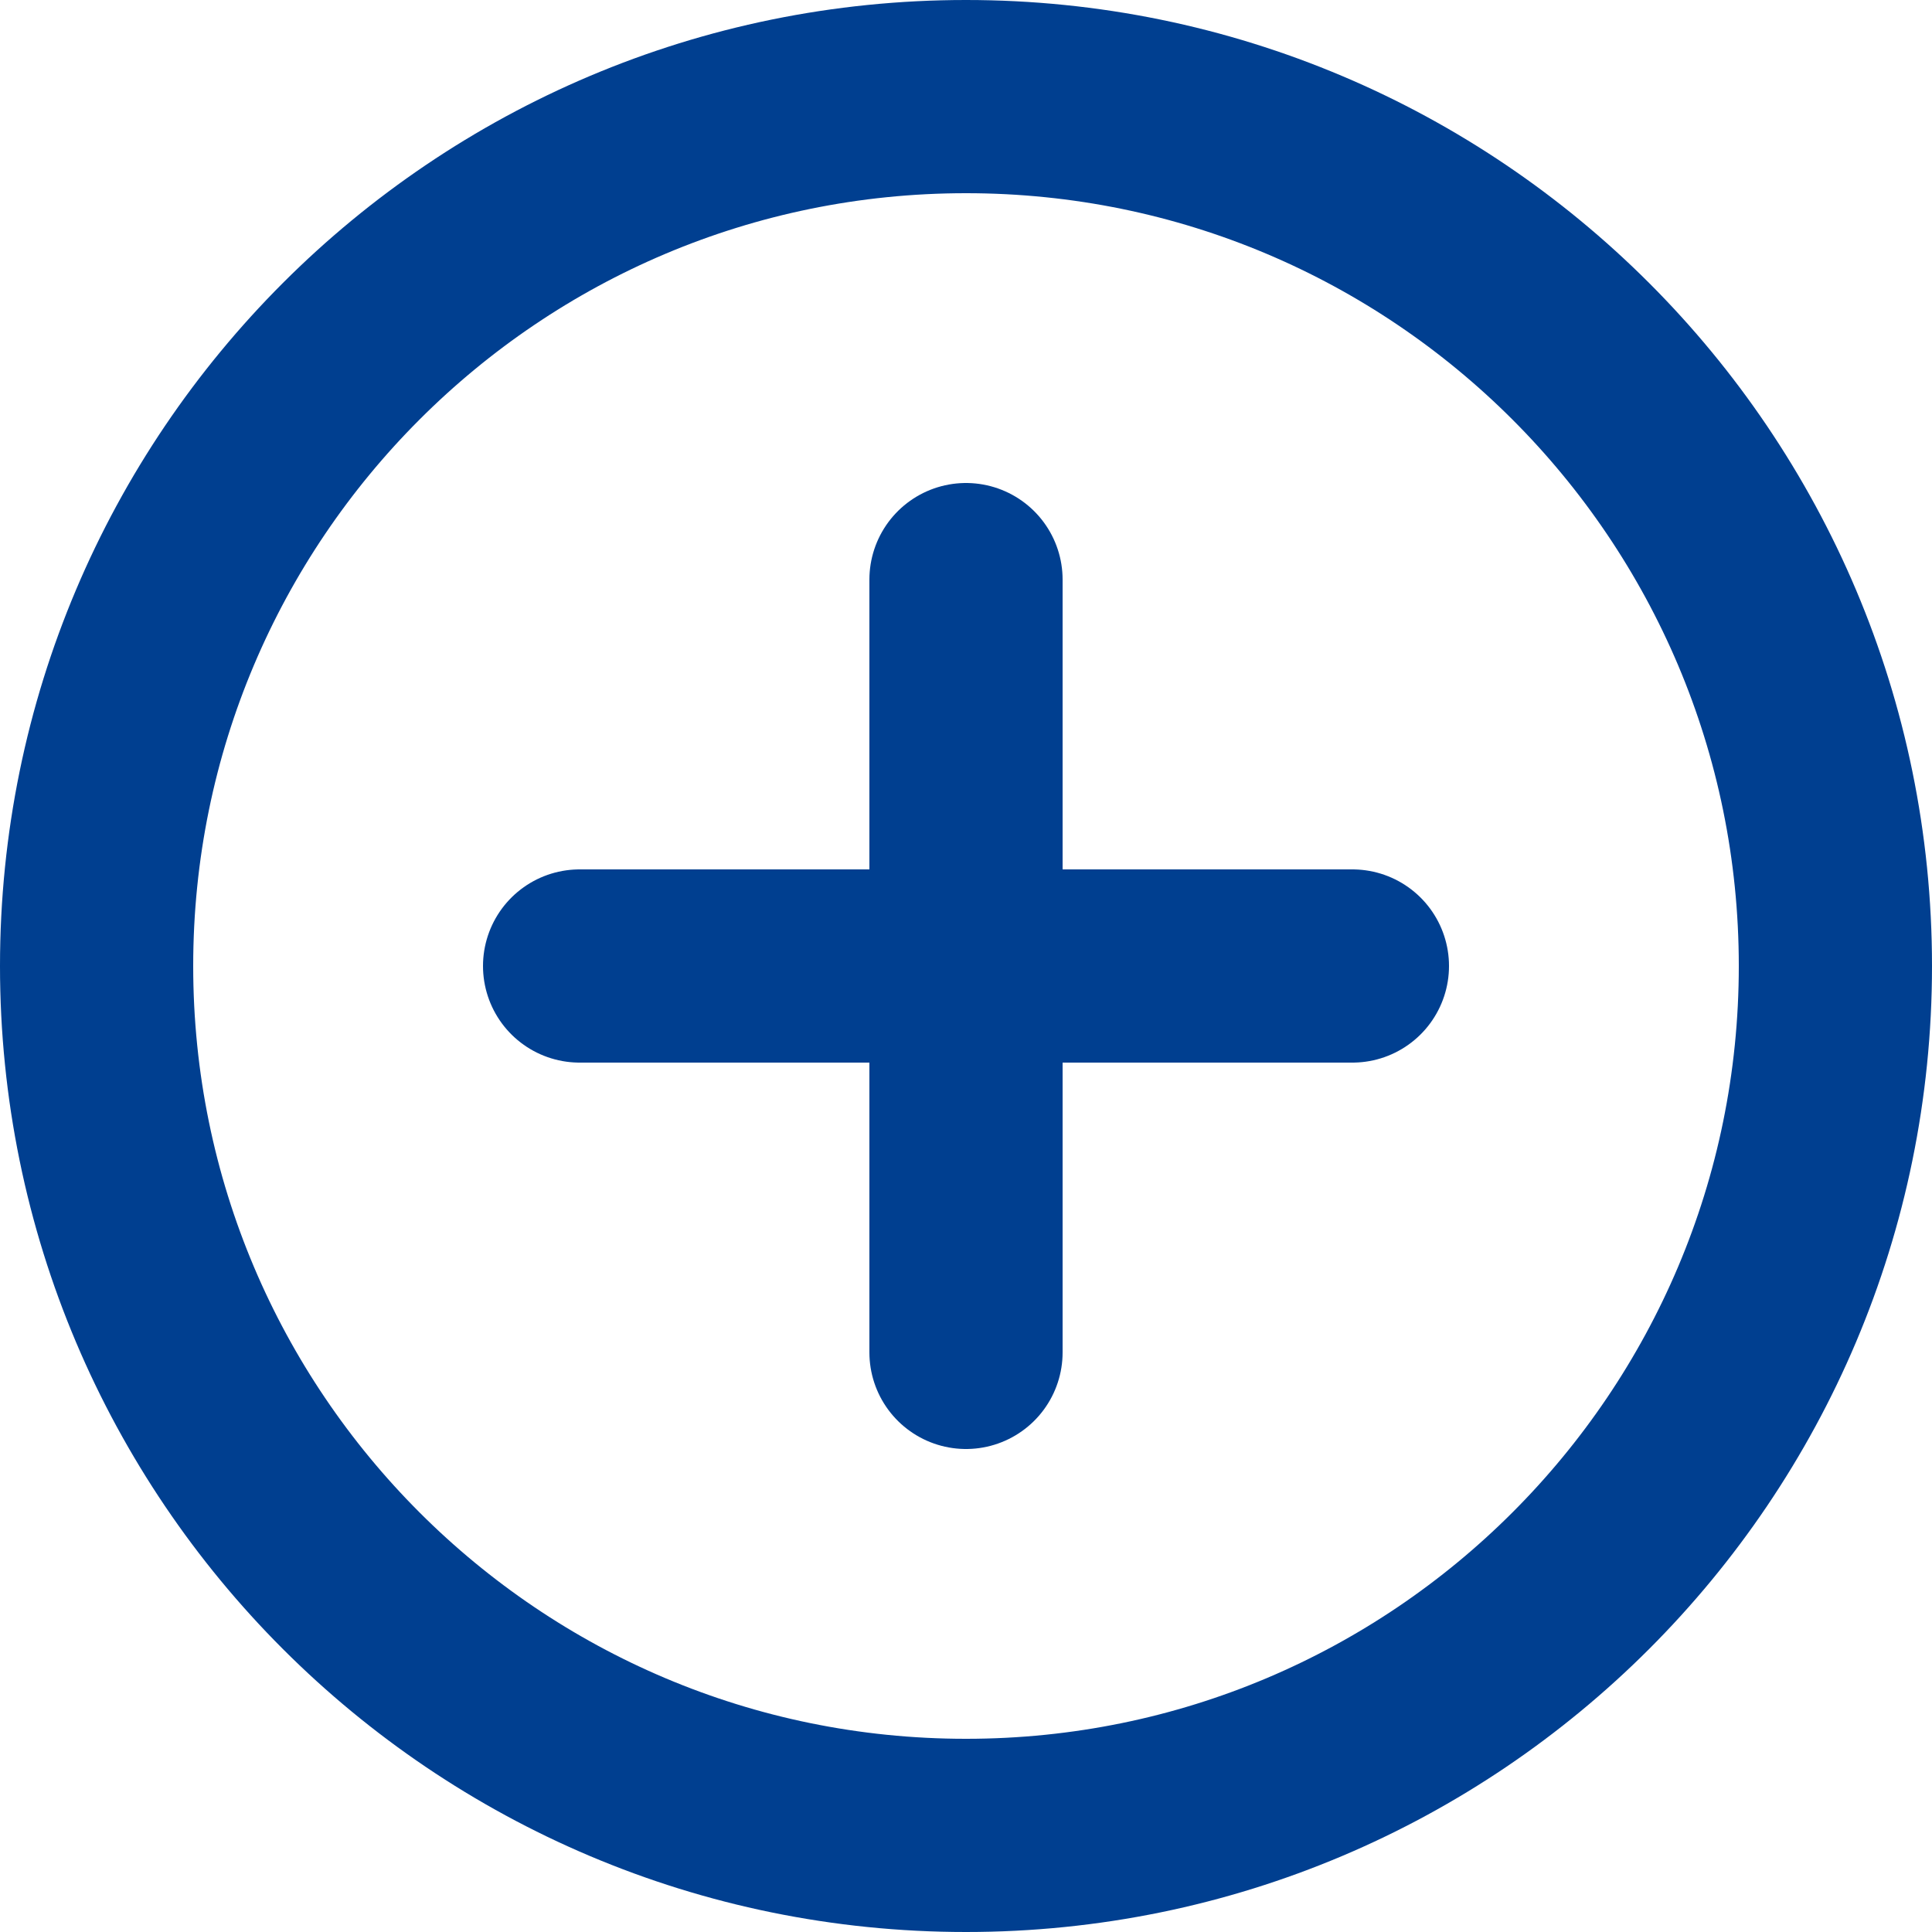
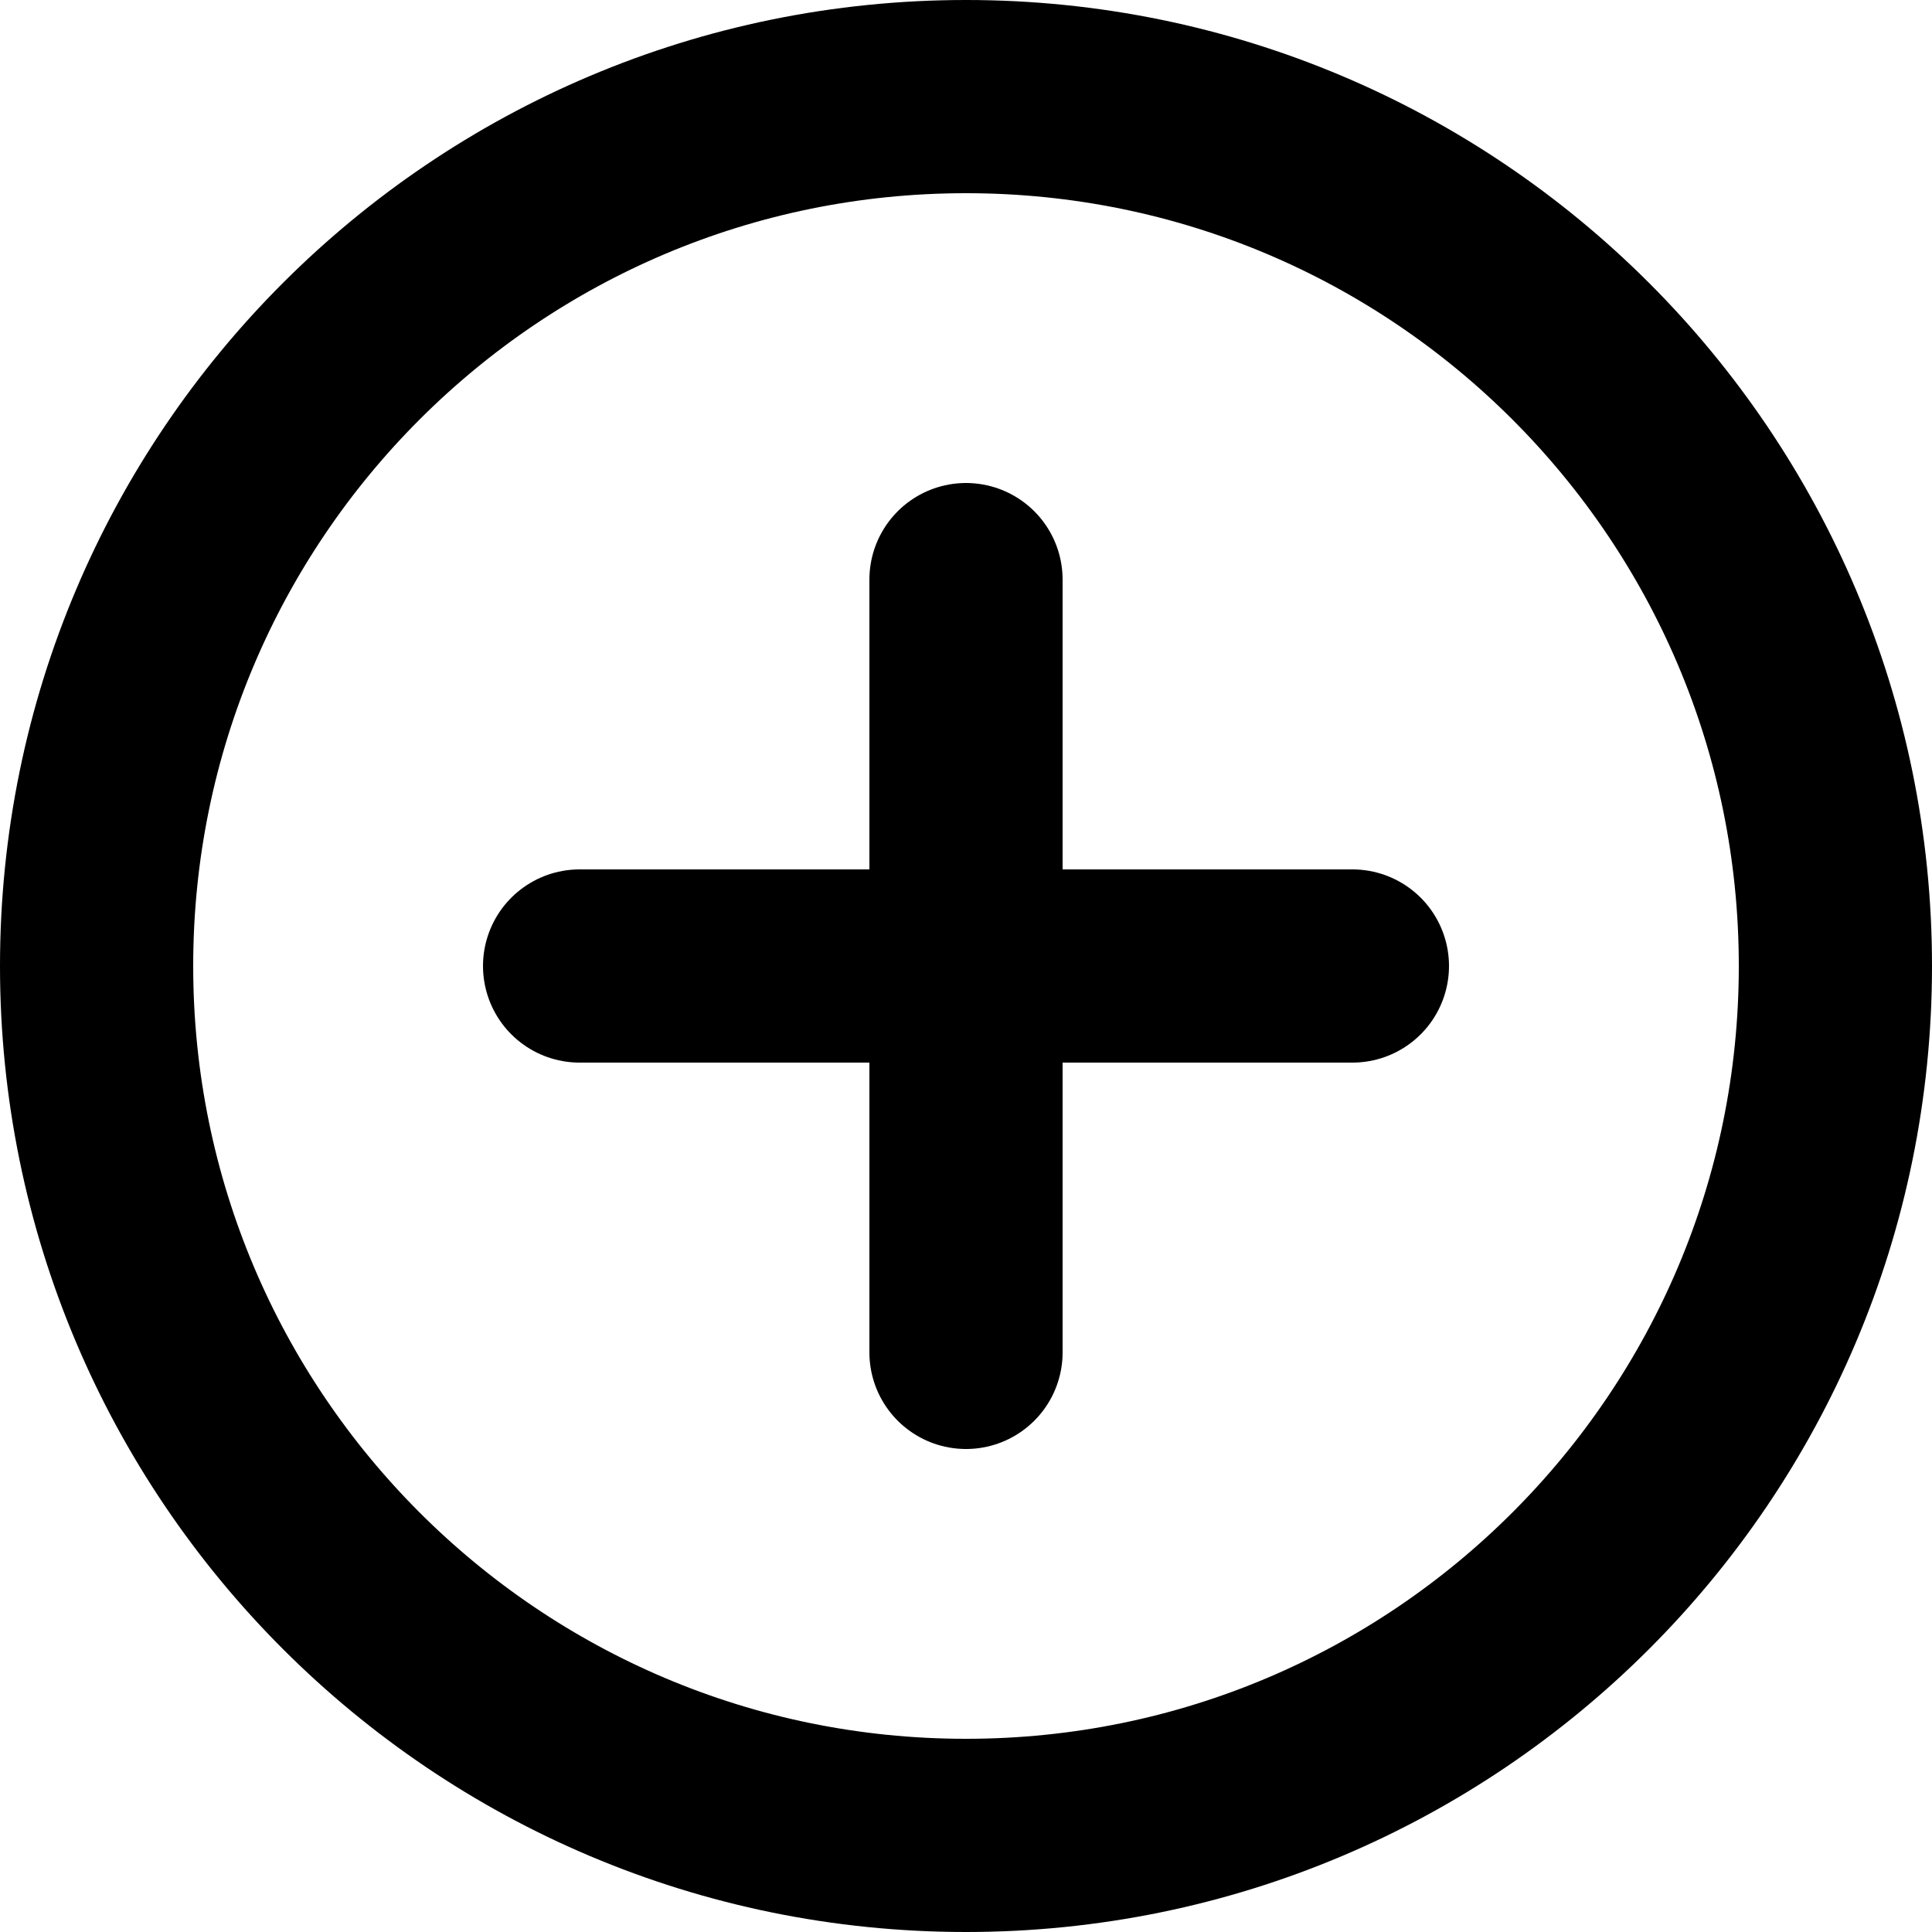
<svg xmlns="http://www.w3.org/2000/svg" width="20px" height="20px" viewBox="0 0 20 20" version="1.1">
-   <g fill="none" stroke="#003F90" stroke-width="2" stroke-linecap="round" stroke-linejoin="round">
+   <g fill="none" stroke="currentColor" stroke-width="2" stroke-linecap="round" stroke-linejoin="round">
    <line x1="6" y1="10" x2="14" y2="10" />
    <line x1="10" y1="6" x2="10" y2="14" />
    <circle cx="10" cy="10" r="9" />
  </g>
</svg>
